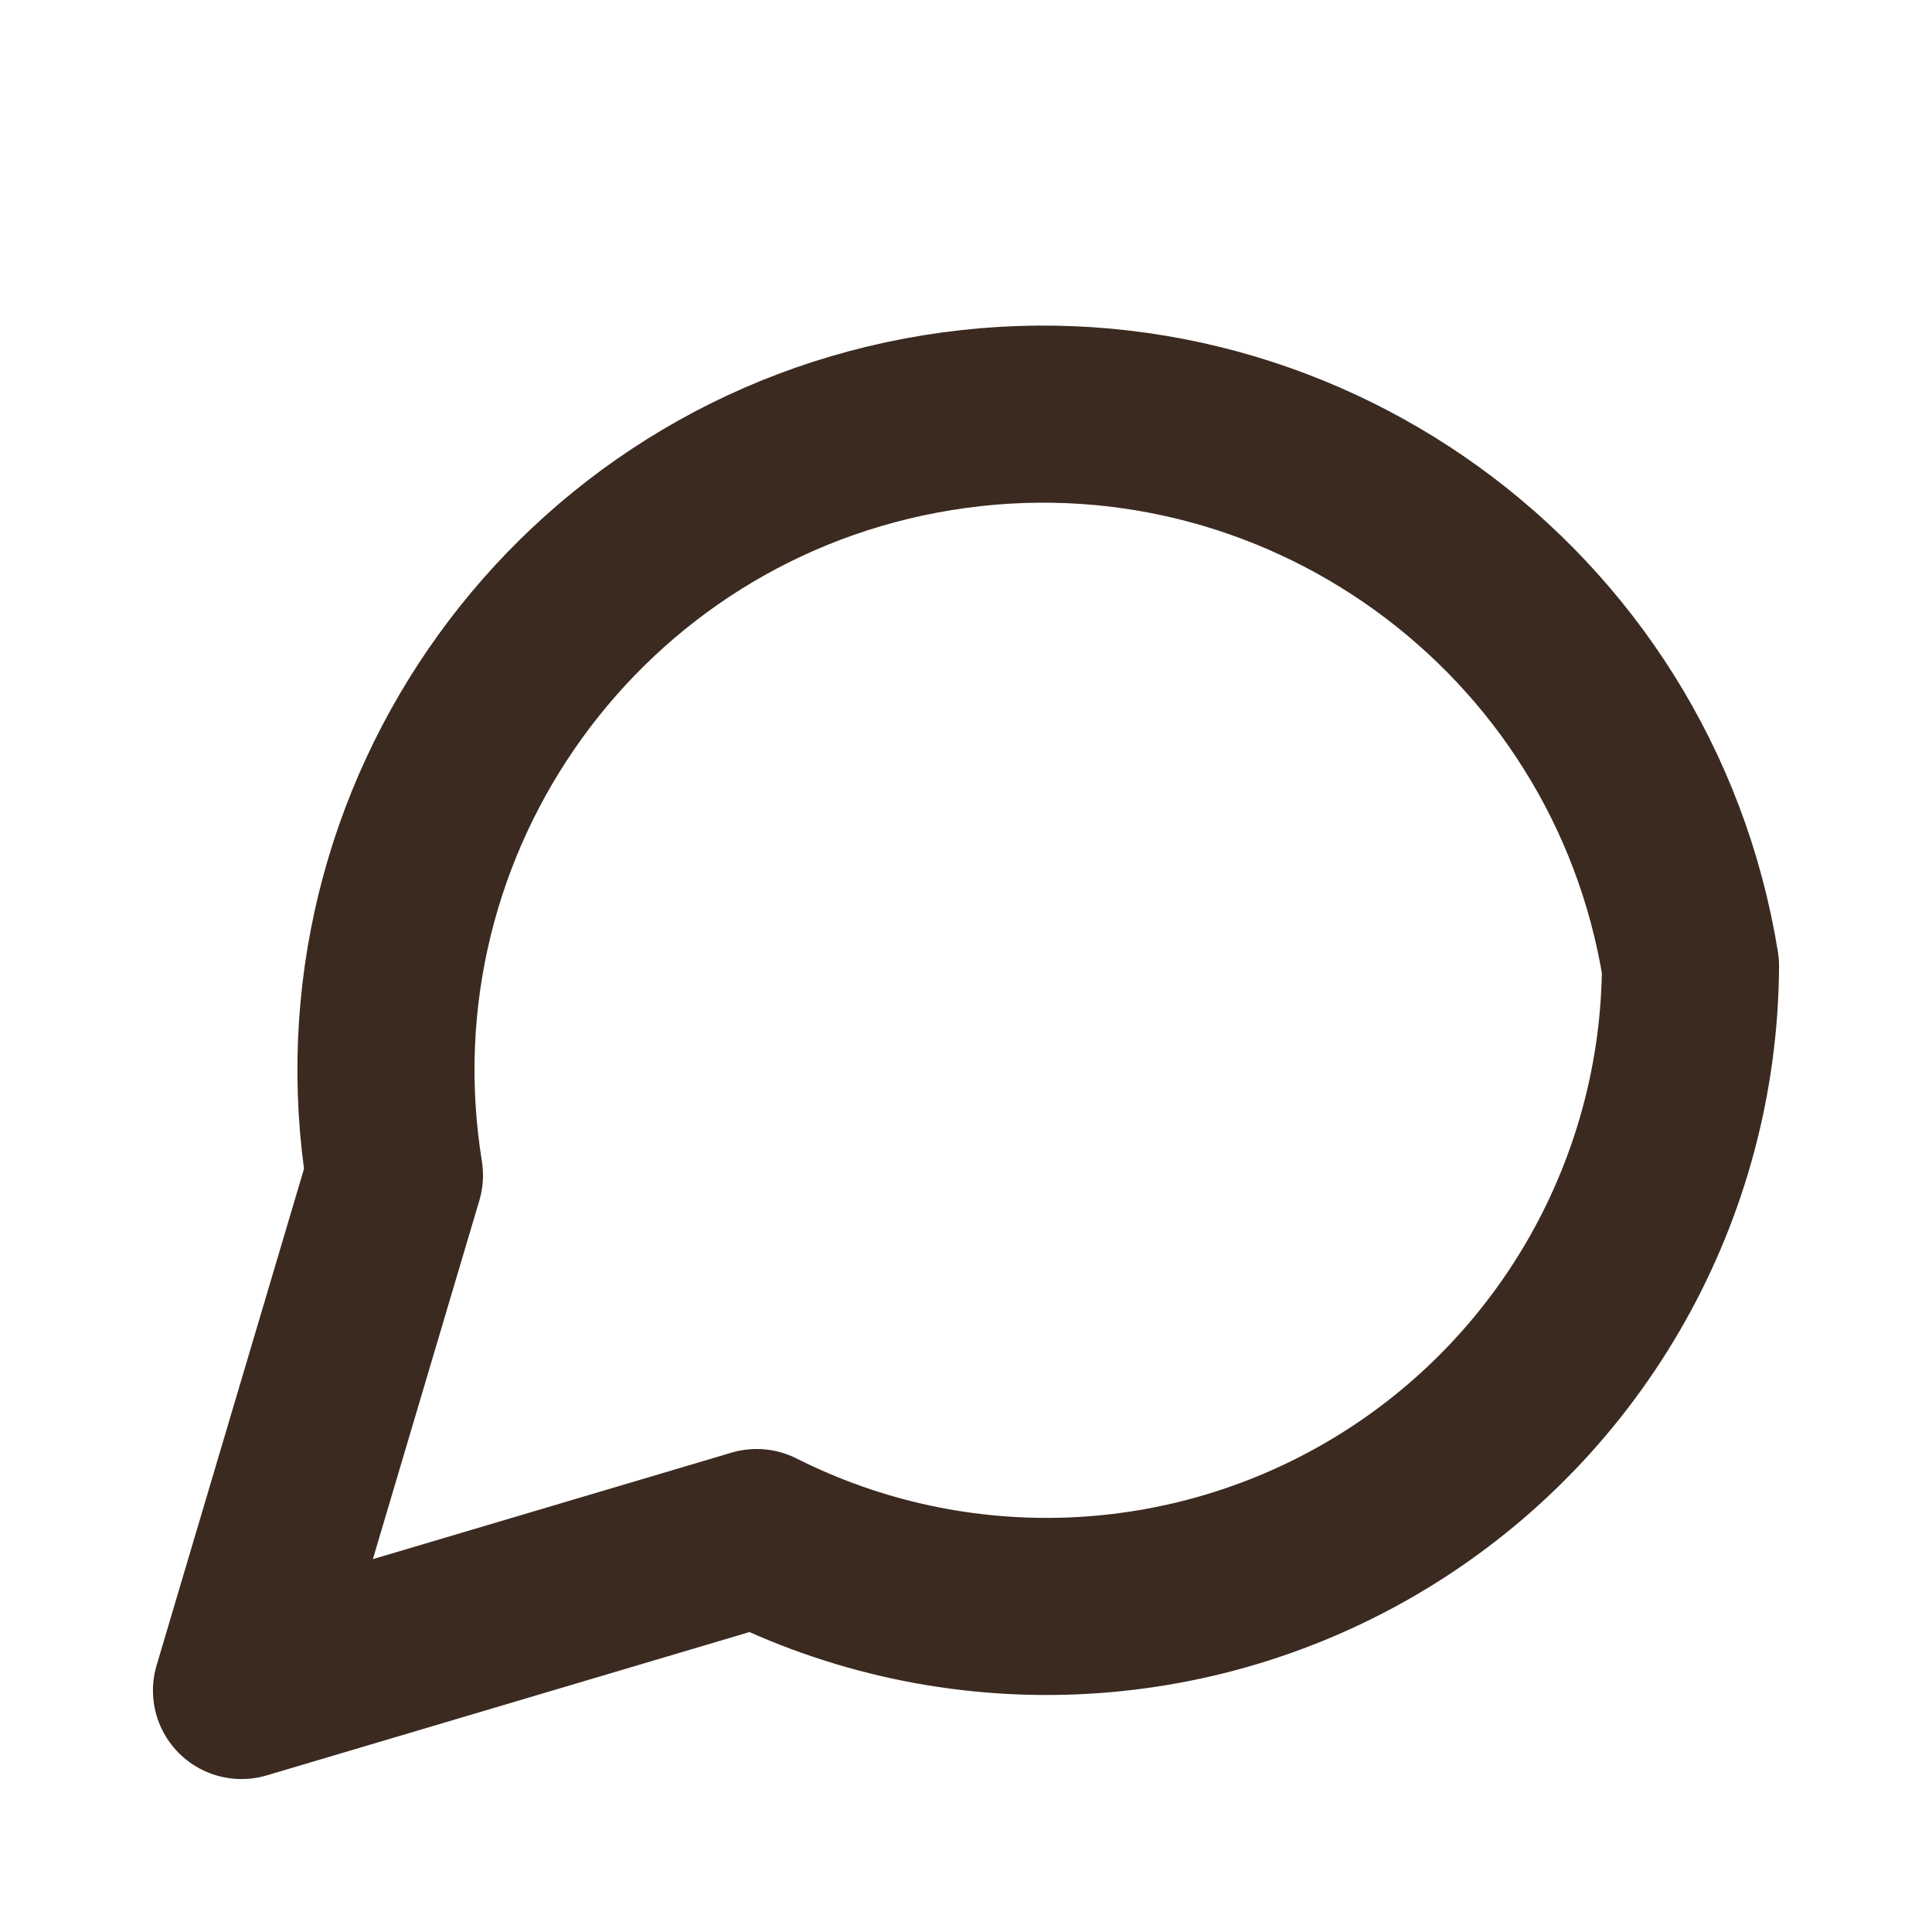
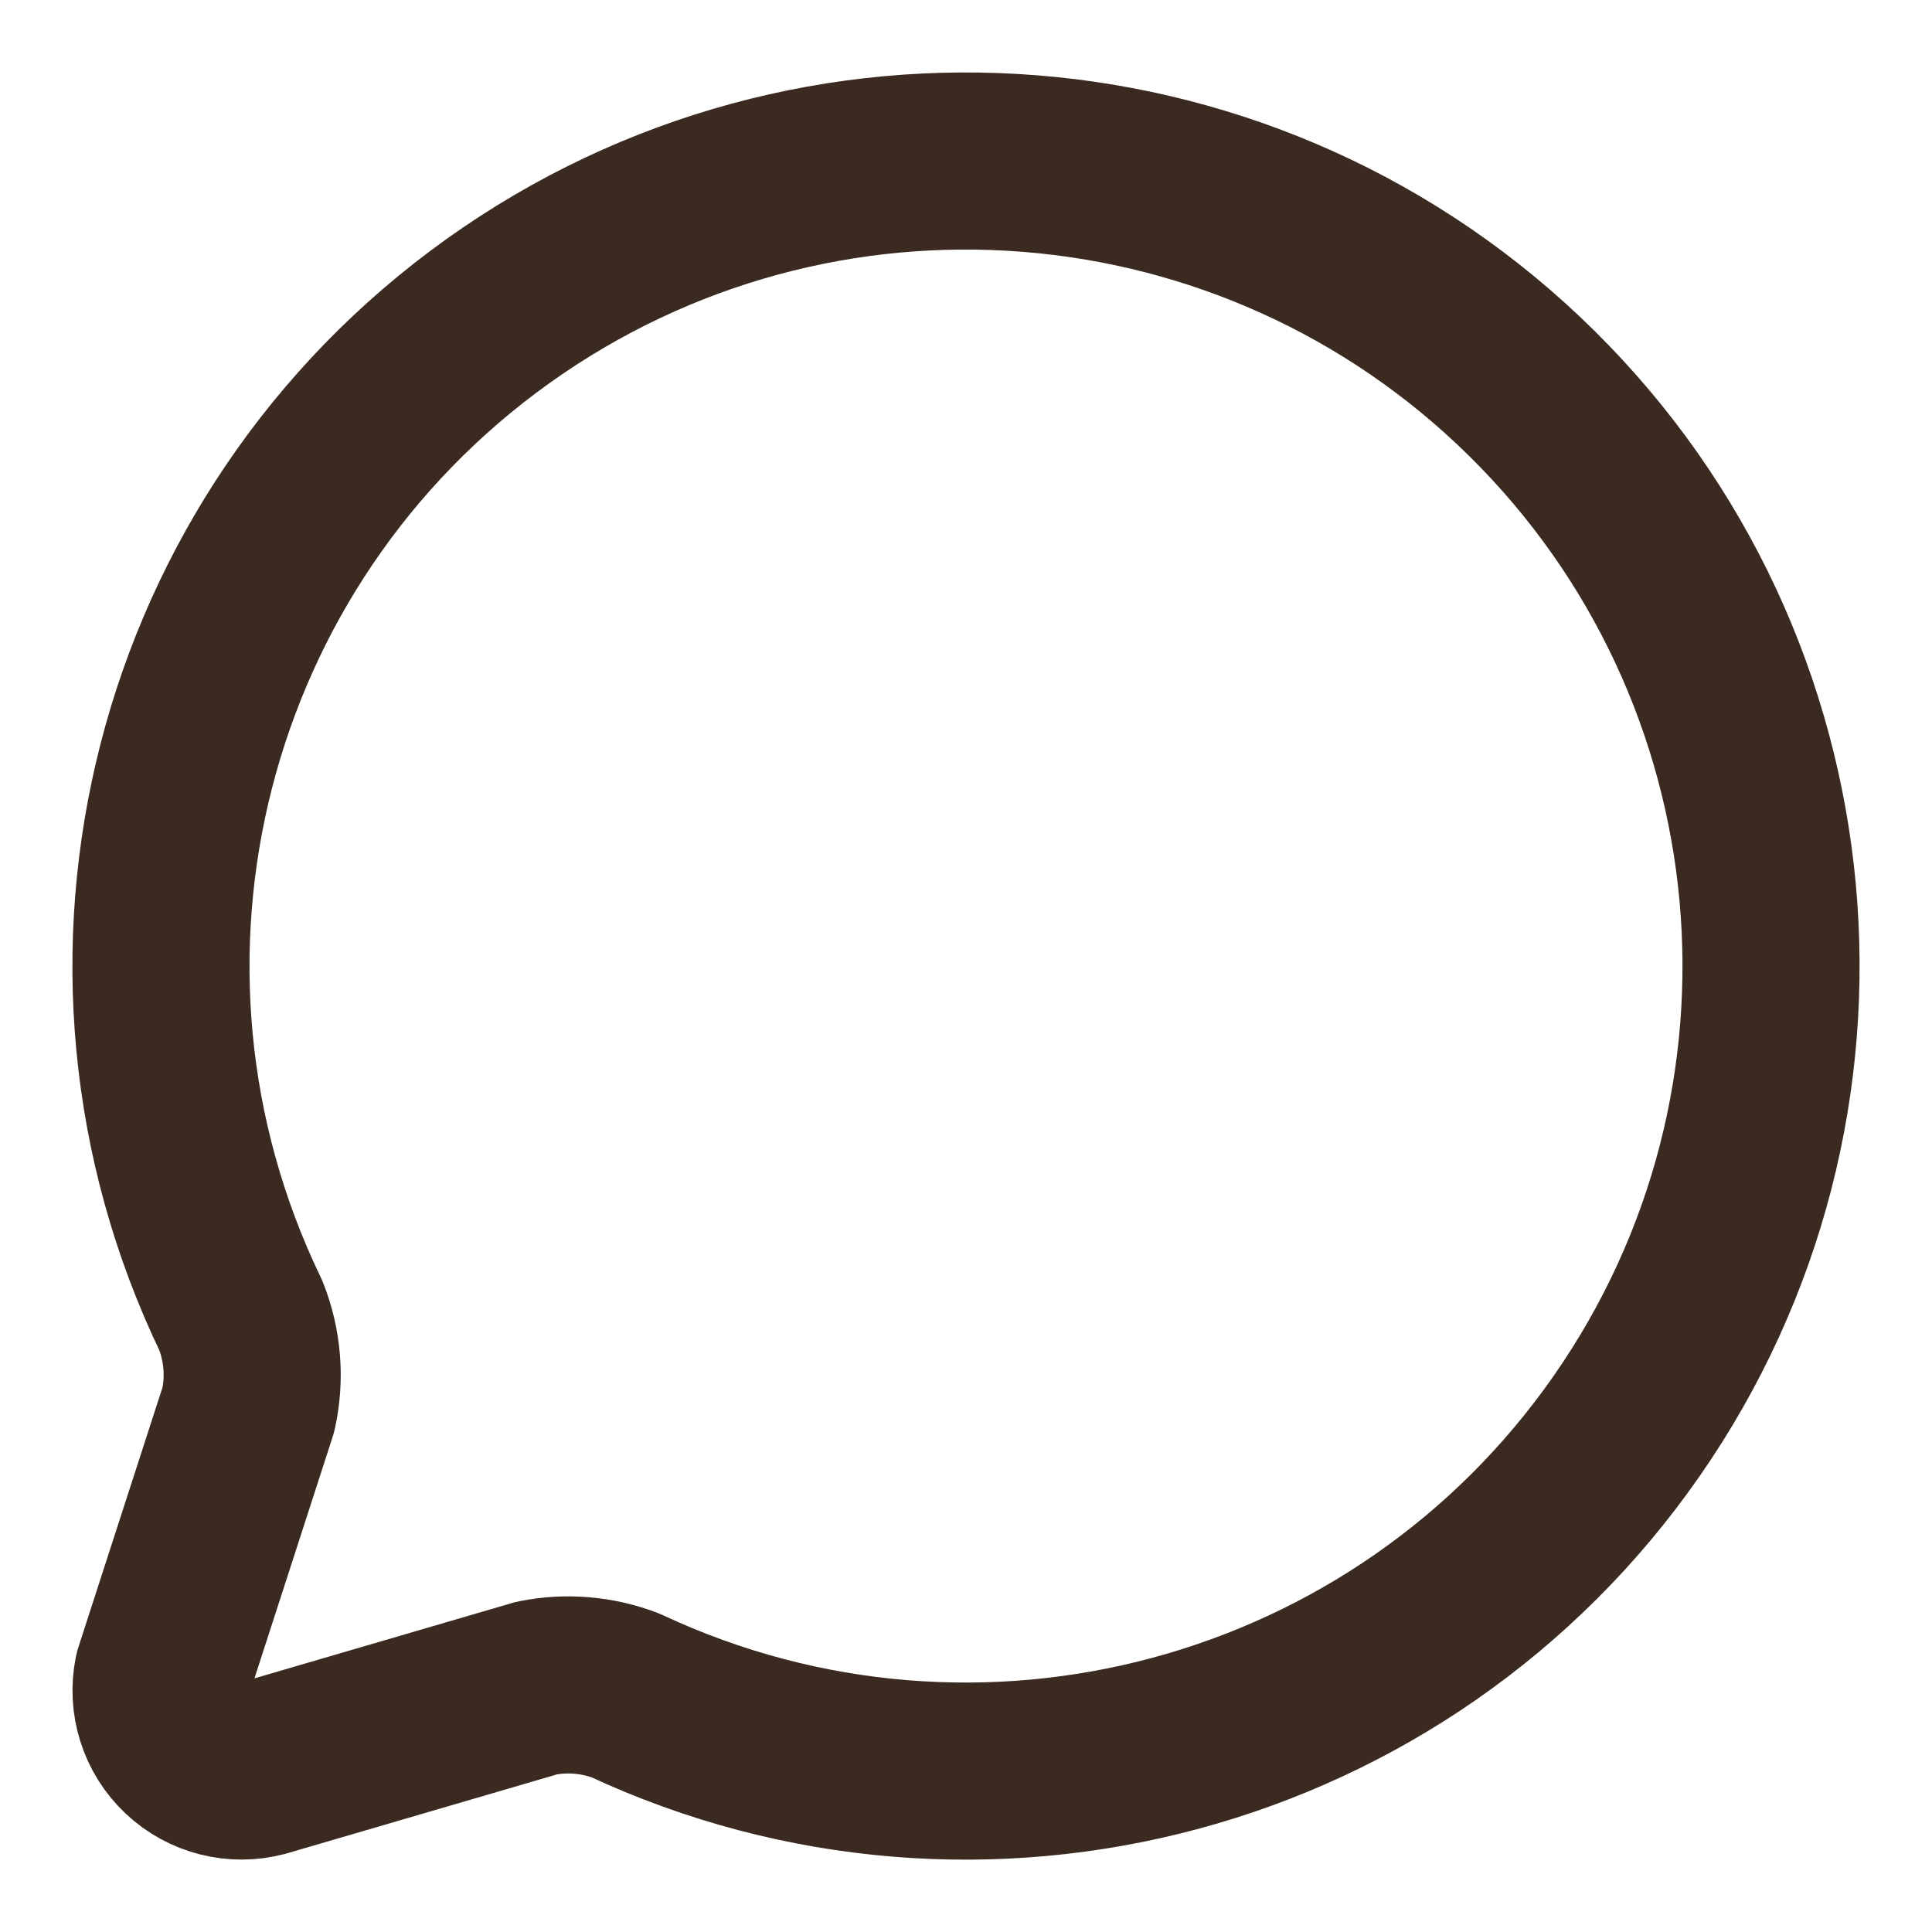
<svg xmlns="http://www.w3.org/2000/svg" width="24" height="24" viewBox="0 0 24 24" fill="none" stroke="#3B2A20" stroke-width="2.2" stroke-linecap="round" stroke-linejoin="round">
-   <path d="M21 12a8 8 0 0 1-11.6 7.1L3 21l1.9-6.4A8 8 0 1 1 21 12z" />
+   <path d="M2.992 16.342a2 2 0 0 1 .094 1.167l-1.065 3.29a1 1 0 0 0 1.236 1.168l3.413-.998a2 2 0 0 1 1.099.092 10 10 0 1 0-4.777-4.719" />
</svg>
